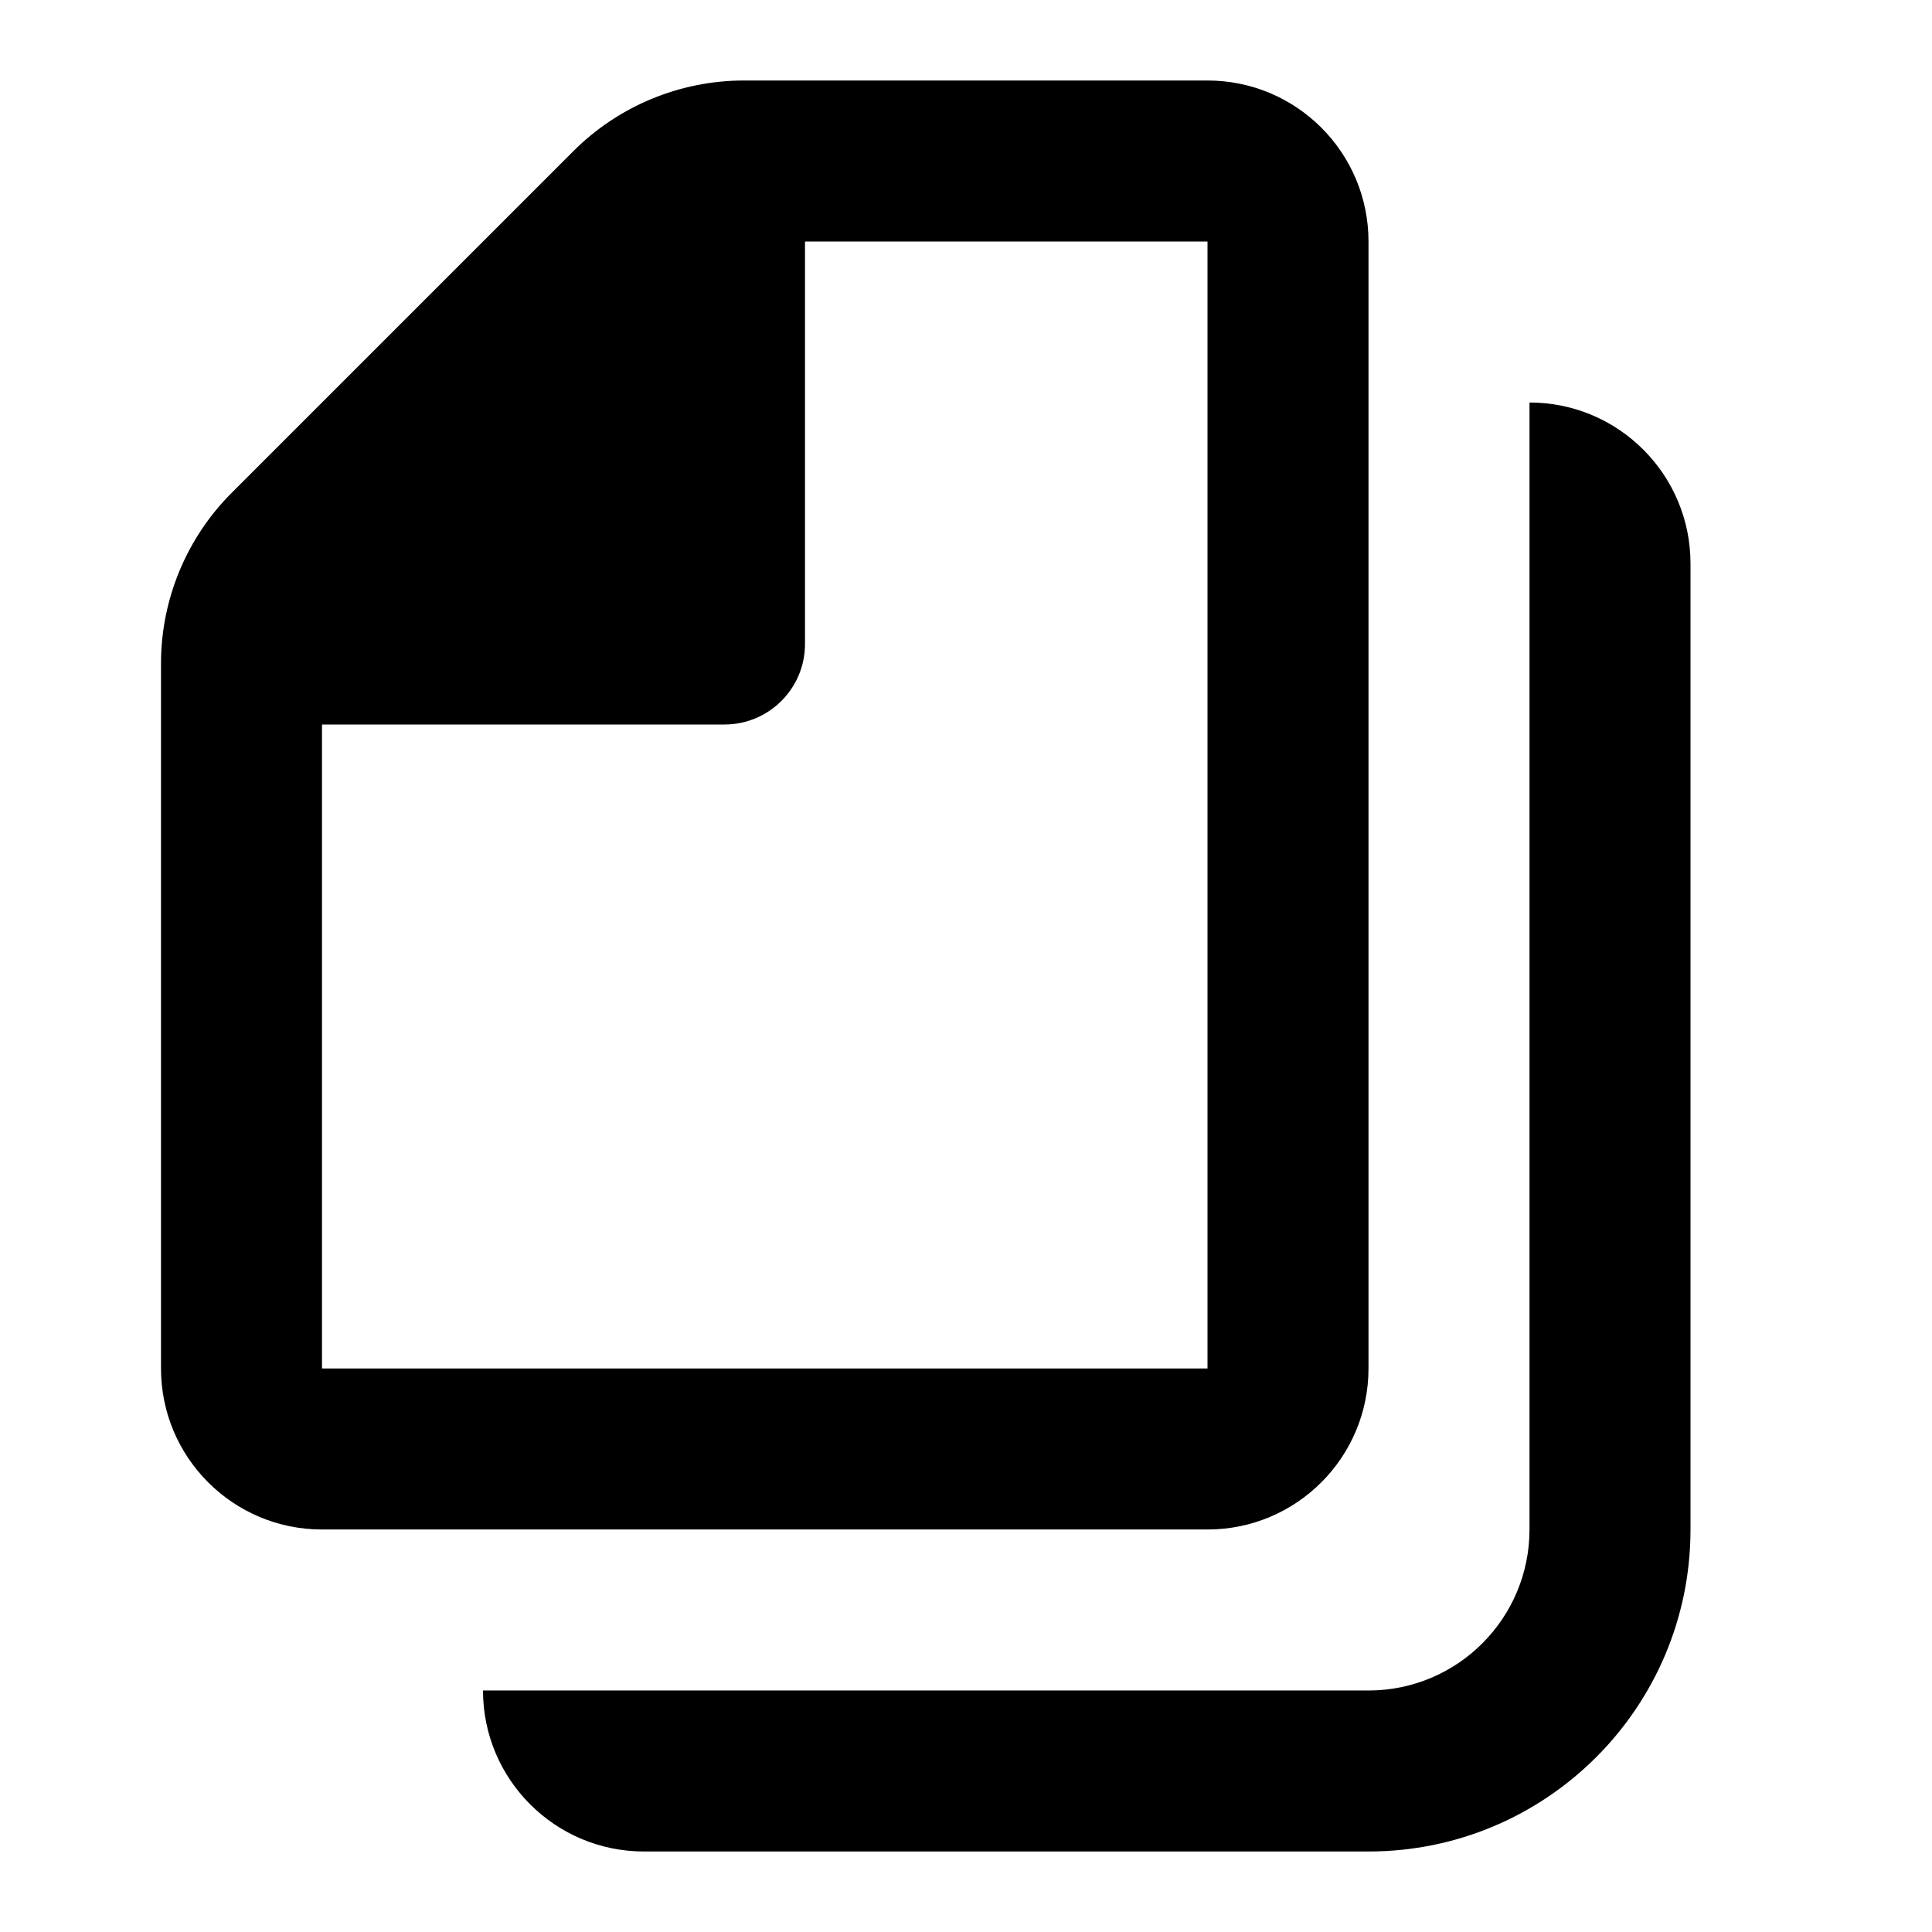
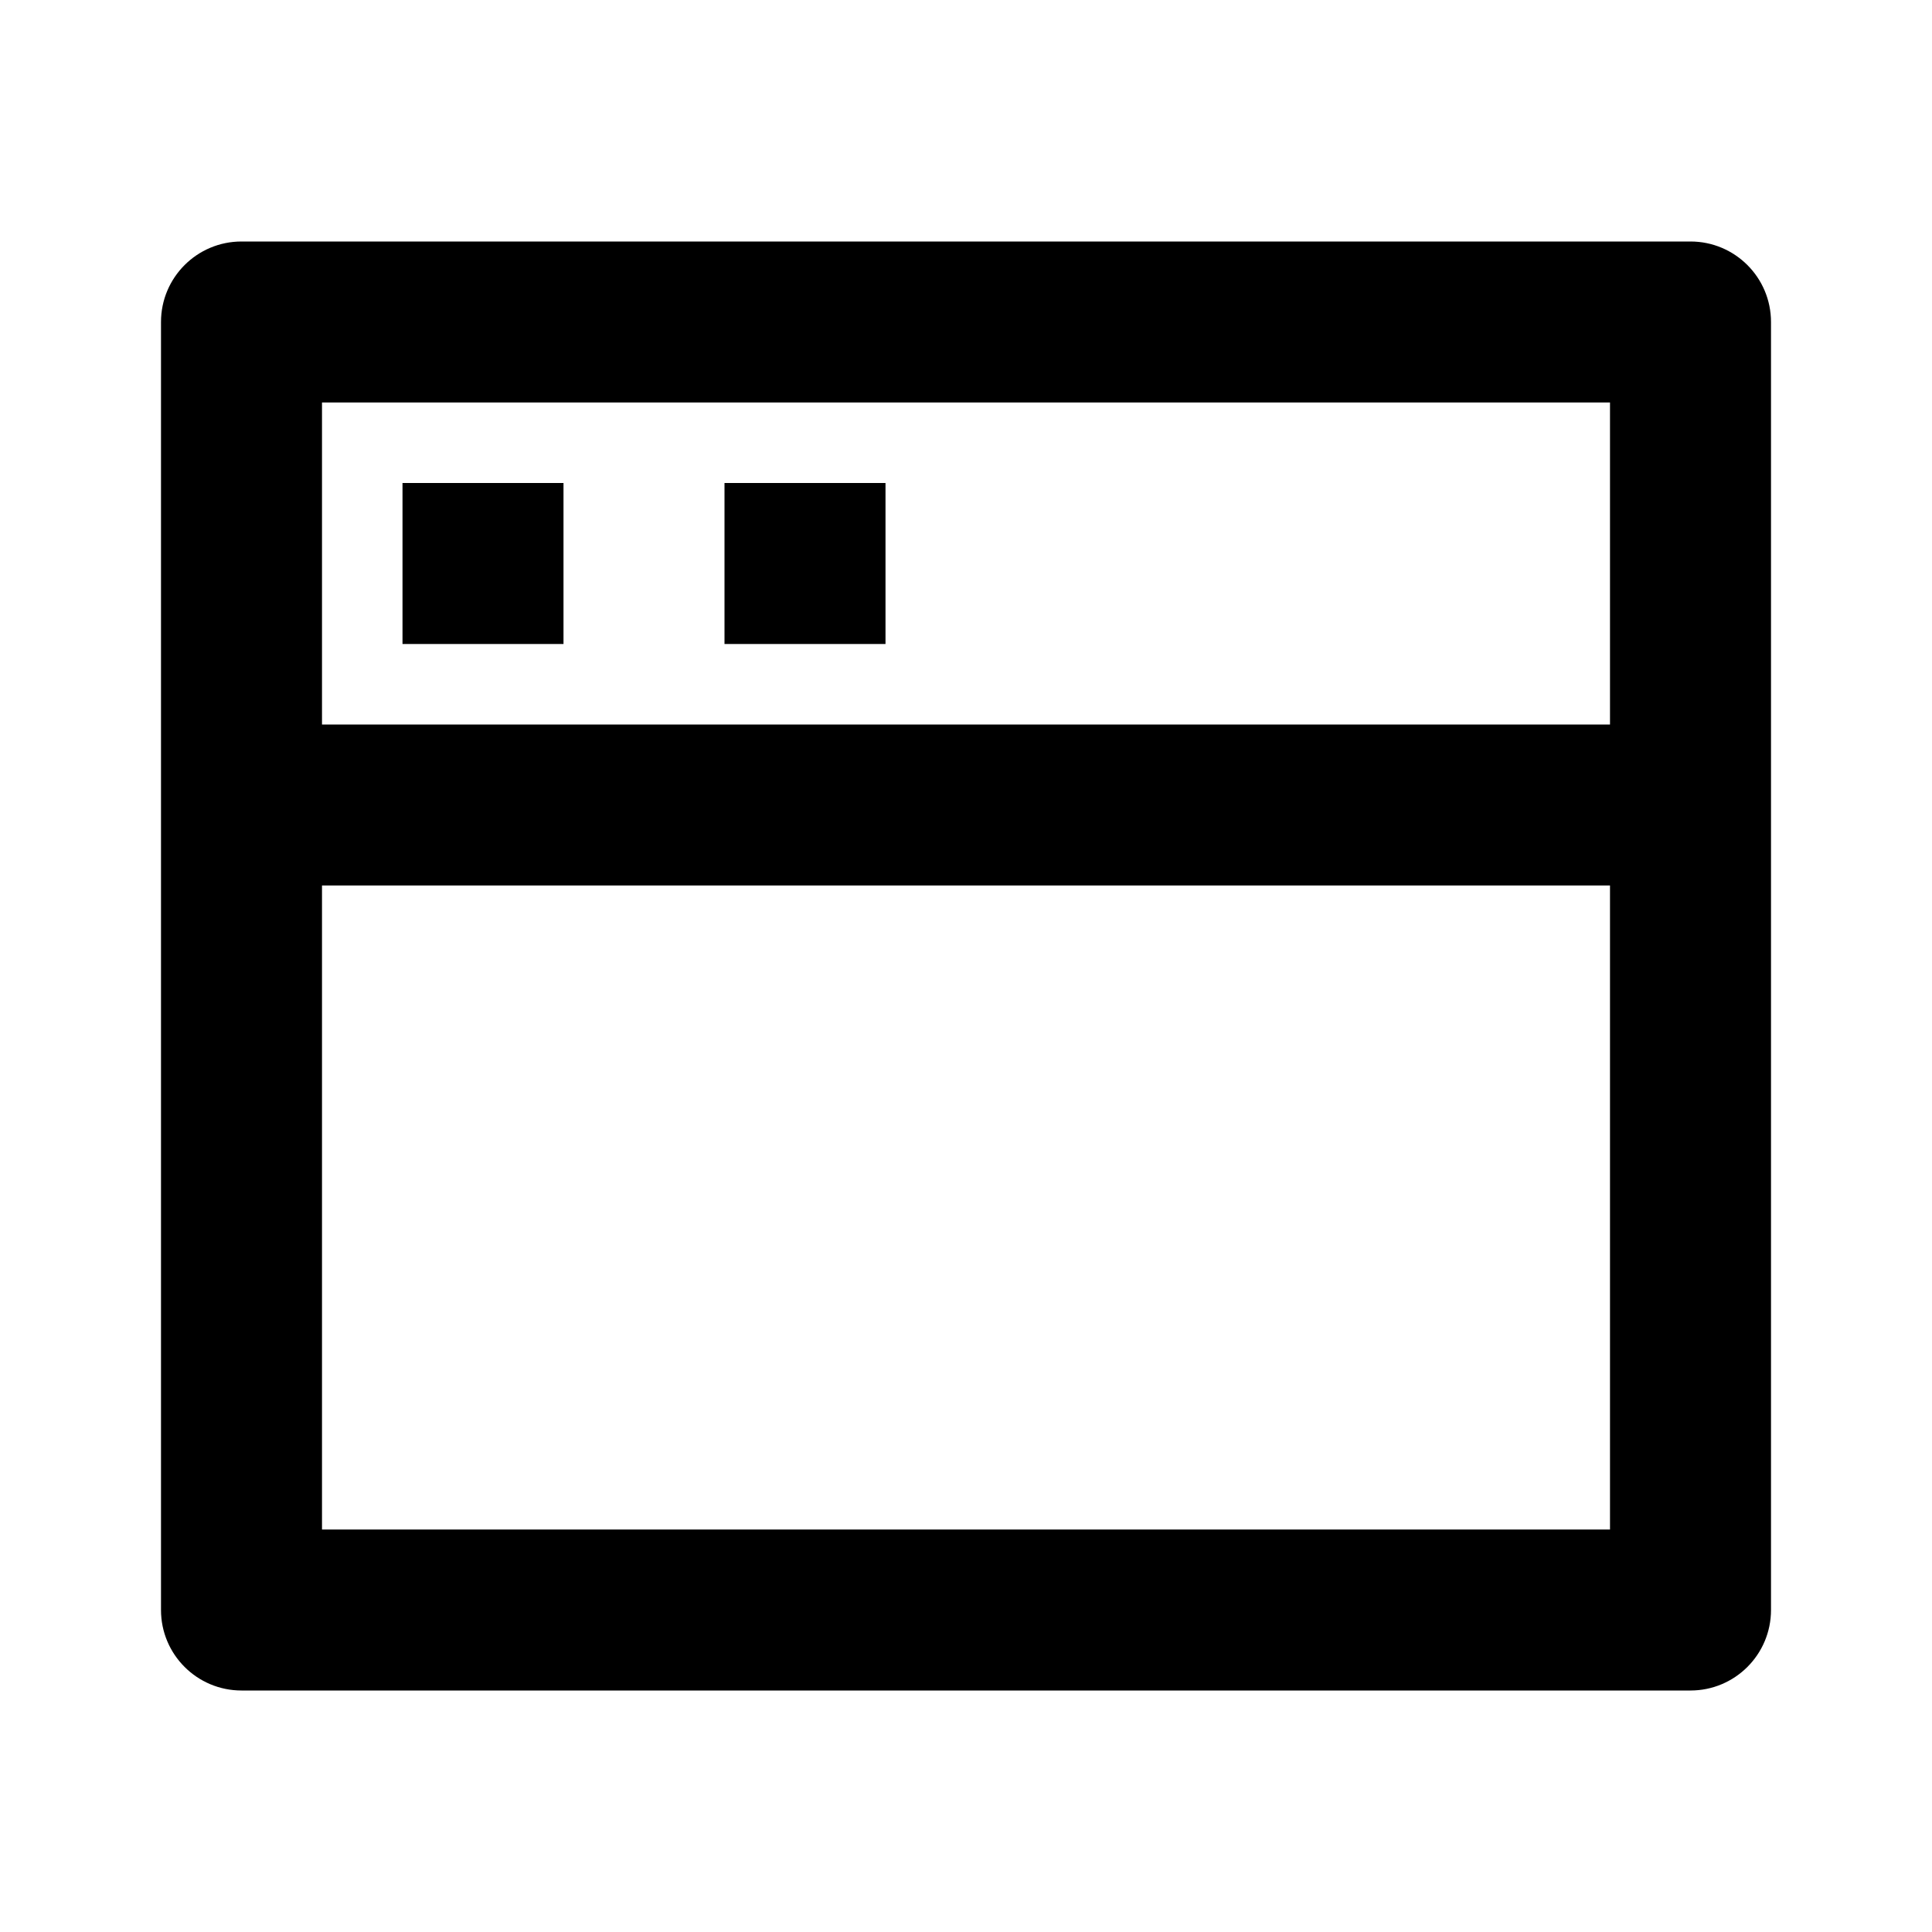
- <svg xmlns="http://www.w3.org/2000/svg" t="1600732290374" class="icon" viewBox="0 0 1024 1024" version="1.1" p-id="11728" width="512" height="512">
-   <path d="M725.333 725.333V128a85.333 85.333 0 0 0-85.333-85.333H394.24a128 128 0 0 0-90.453 37.547L122.88 261.12A128 128 0 0 0 85.333 351.573V725.333a85.333 85.333 0 0 0 85.333 85.333h469.333a85.333 85.333 0 0 0 85.333-85.333zM170.667 384h213.333a42.667 42.667 0 0 0 42.667-42.667V128h213.333v597.333H170.667z m640-170.667v597.333a85.333 85.333 0 0 1-85.333 85.333H256a85.333 85.333 0 0 0 85.333 85.333h384a170.667 170.667 0 0 0 170.667-170.667V298.667a85.333 85.333 0 0 0-85.333-85.333z" p-id="11729" fill="#000000">
- </path>
+ <svg xmlns="http://www.w3.org/2000/svg" viewBox="0 0 24 24" width="256" height="256">
+   <path fill="none" d="M0 0h24v24H0z" />
+   <path d="M3 3h18a1 1 0 0 1 1 1v16a1 1 0 0 1-1 1H3a1 1 0 0 1-1-1V4a1 1 0 0 1 1-1zm17 8H4v8h16v-8zm0-2V5H4v4h16zM9 6h2v2H9V6zM5 6h2v2H5V6z" fill="#000" />
</svg>
